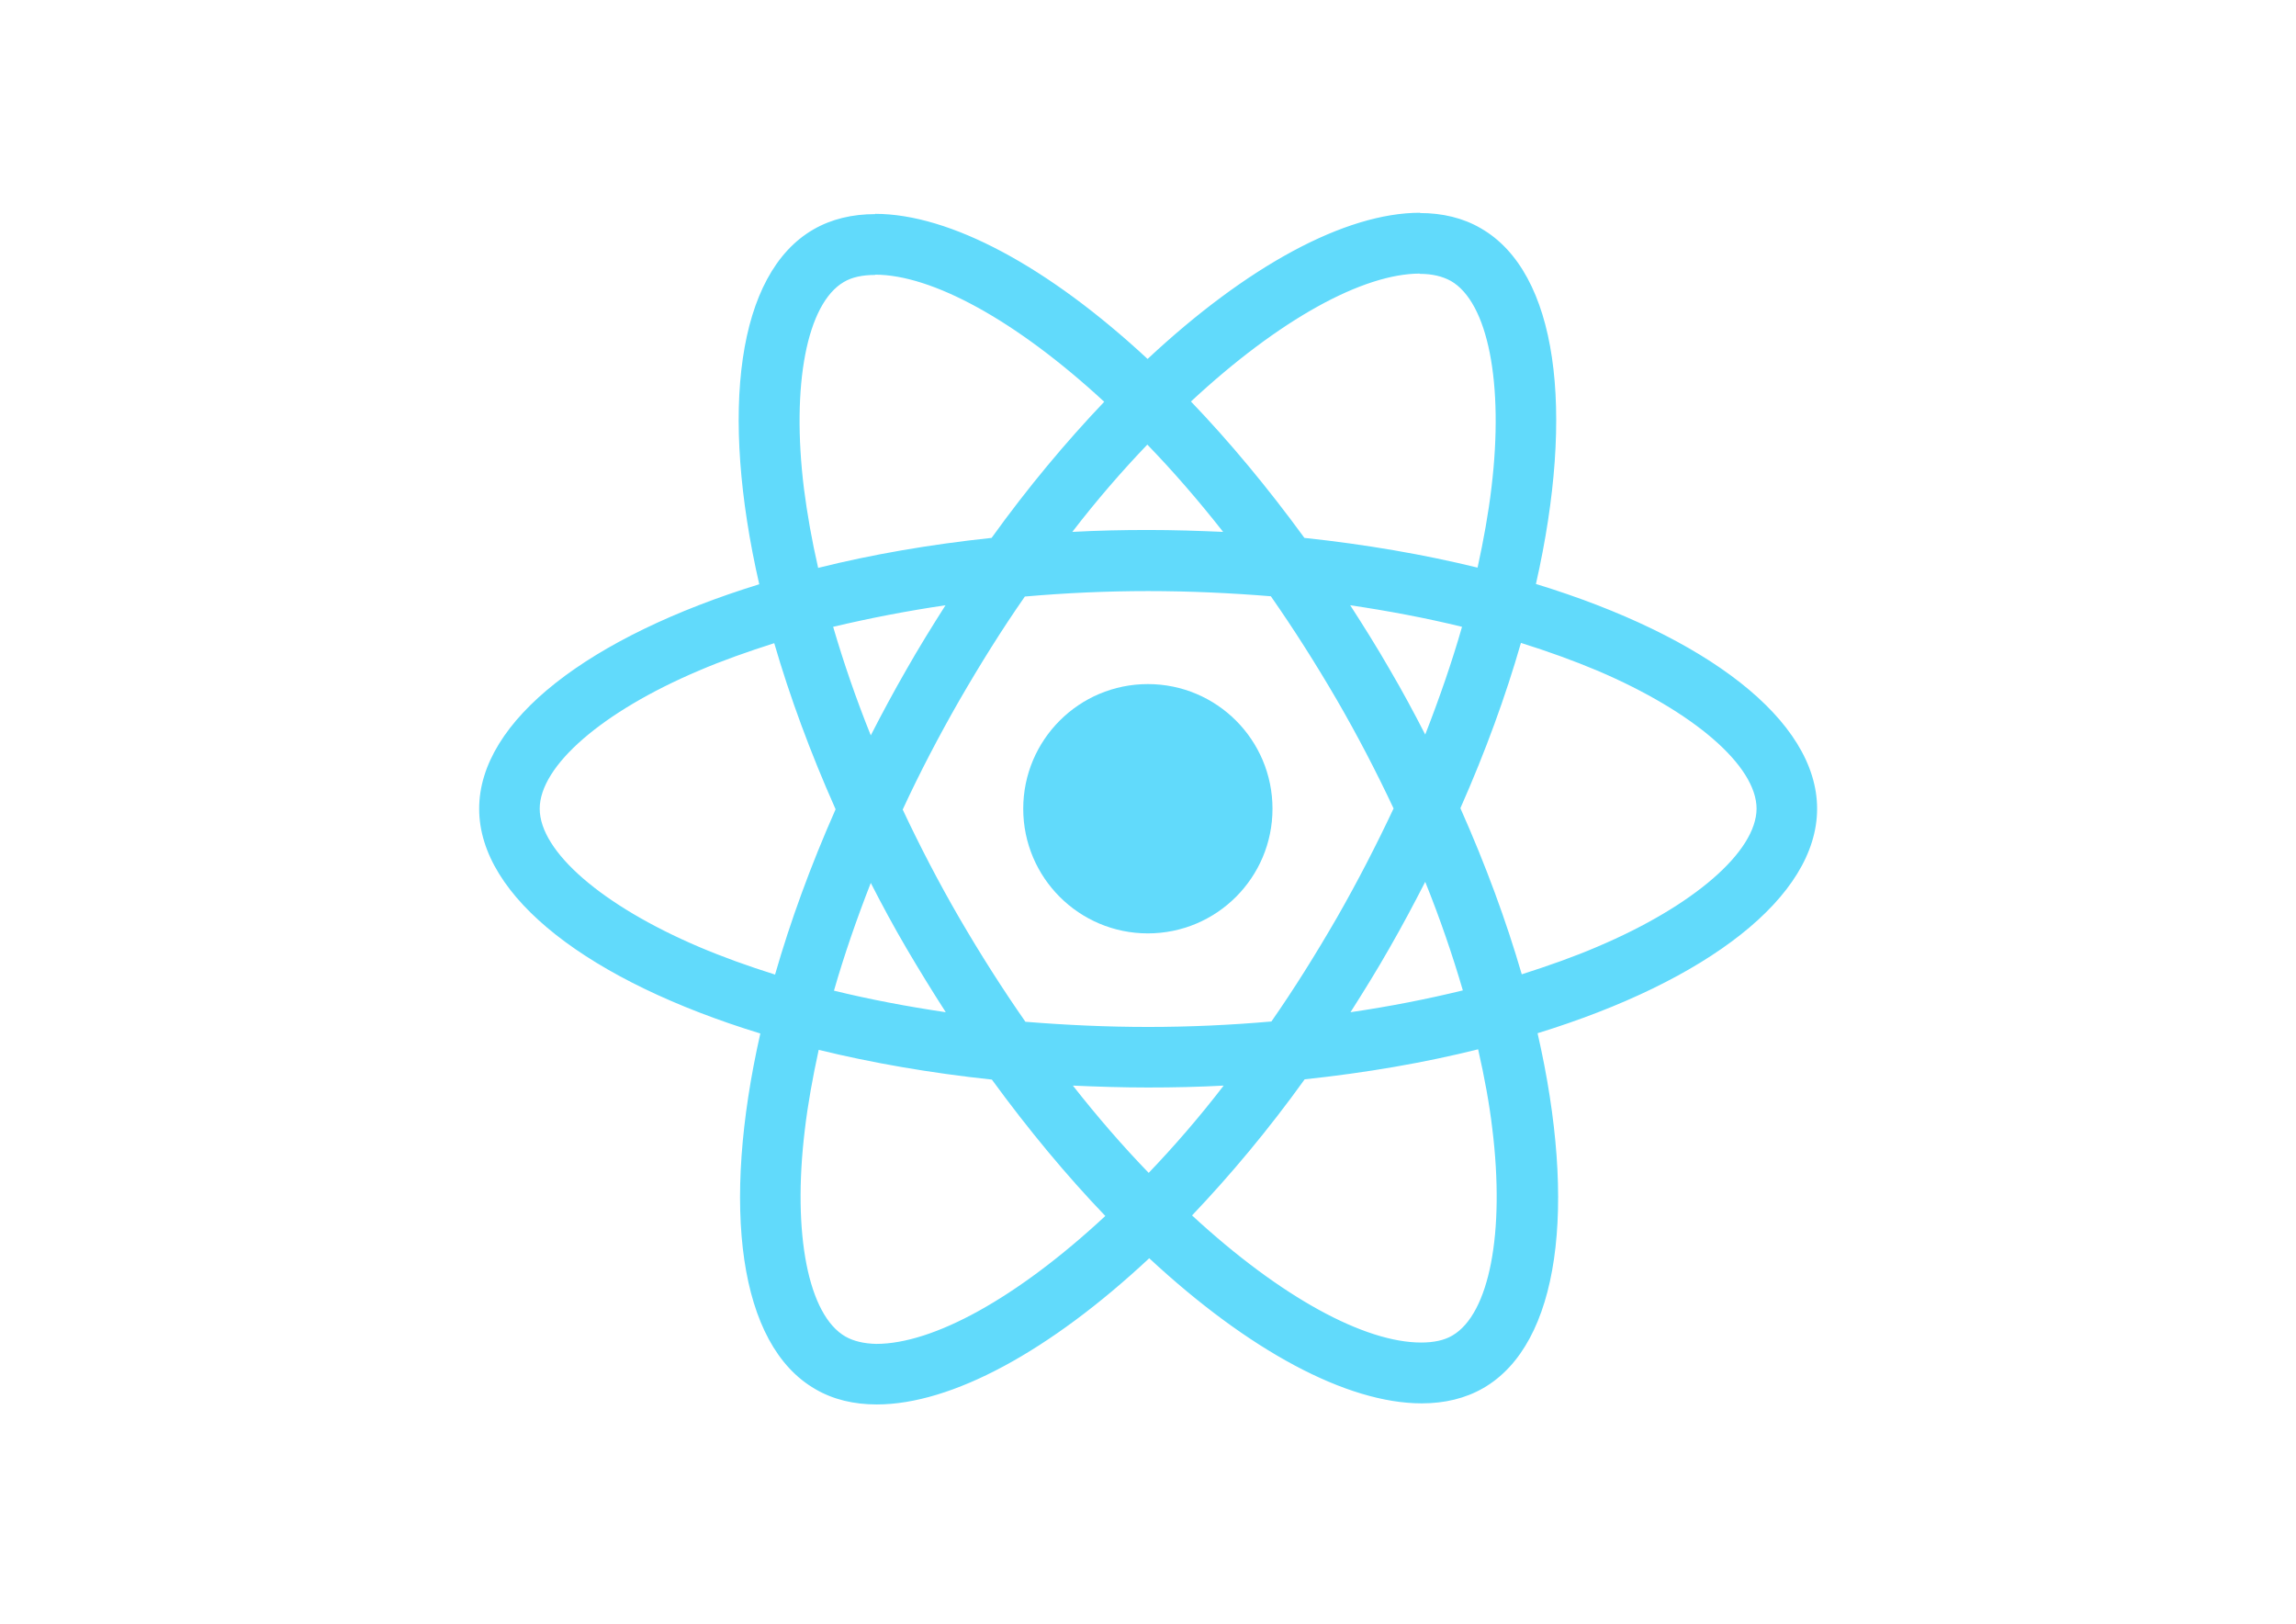
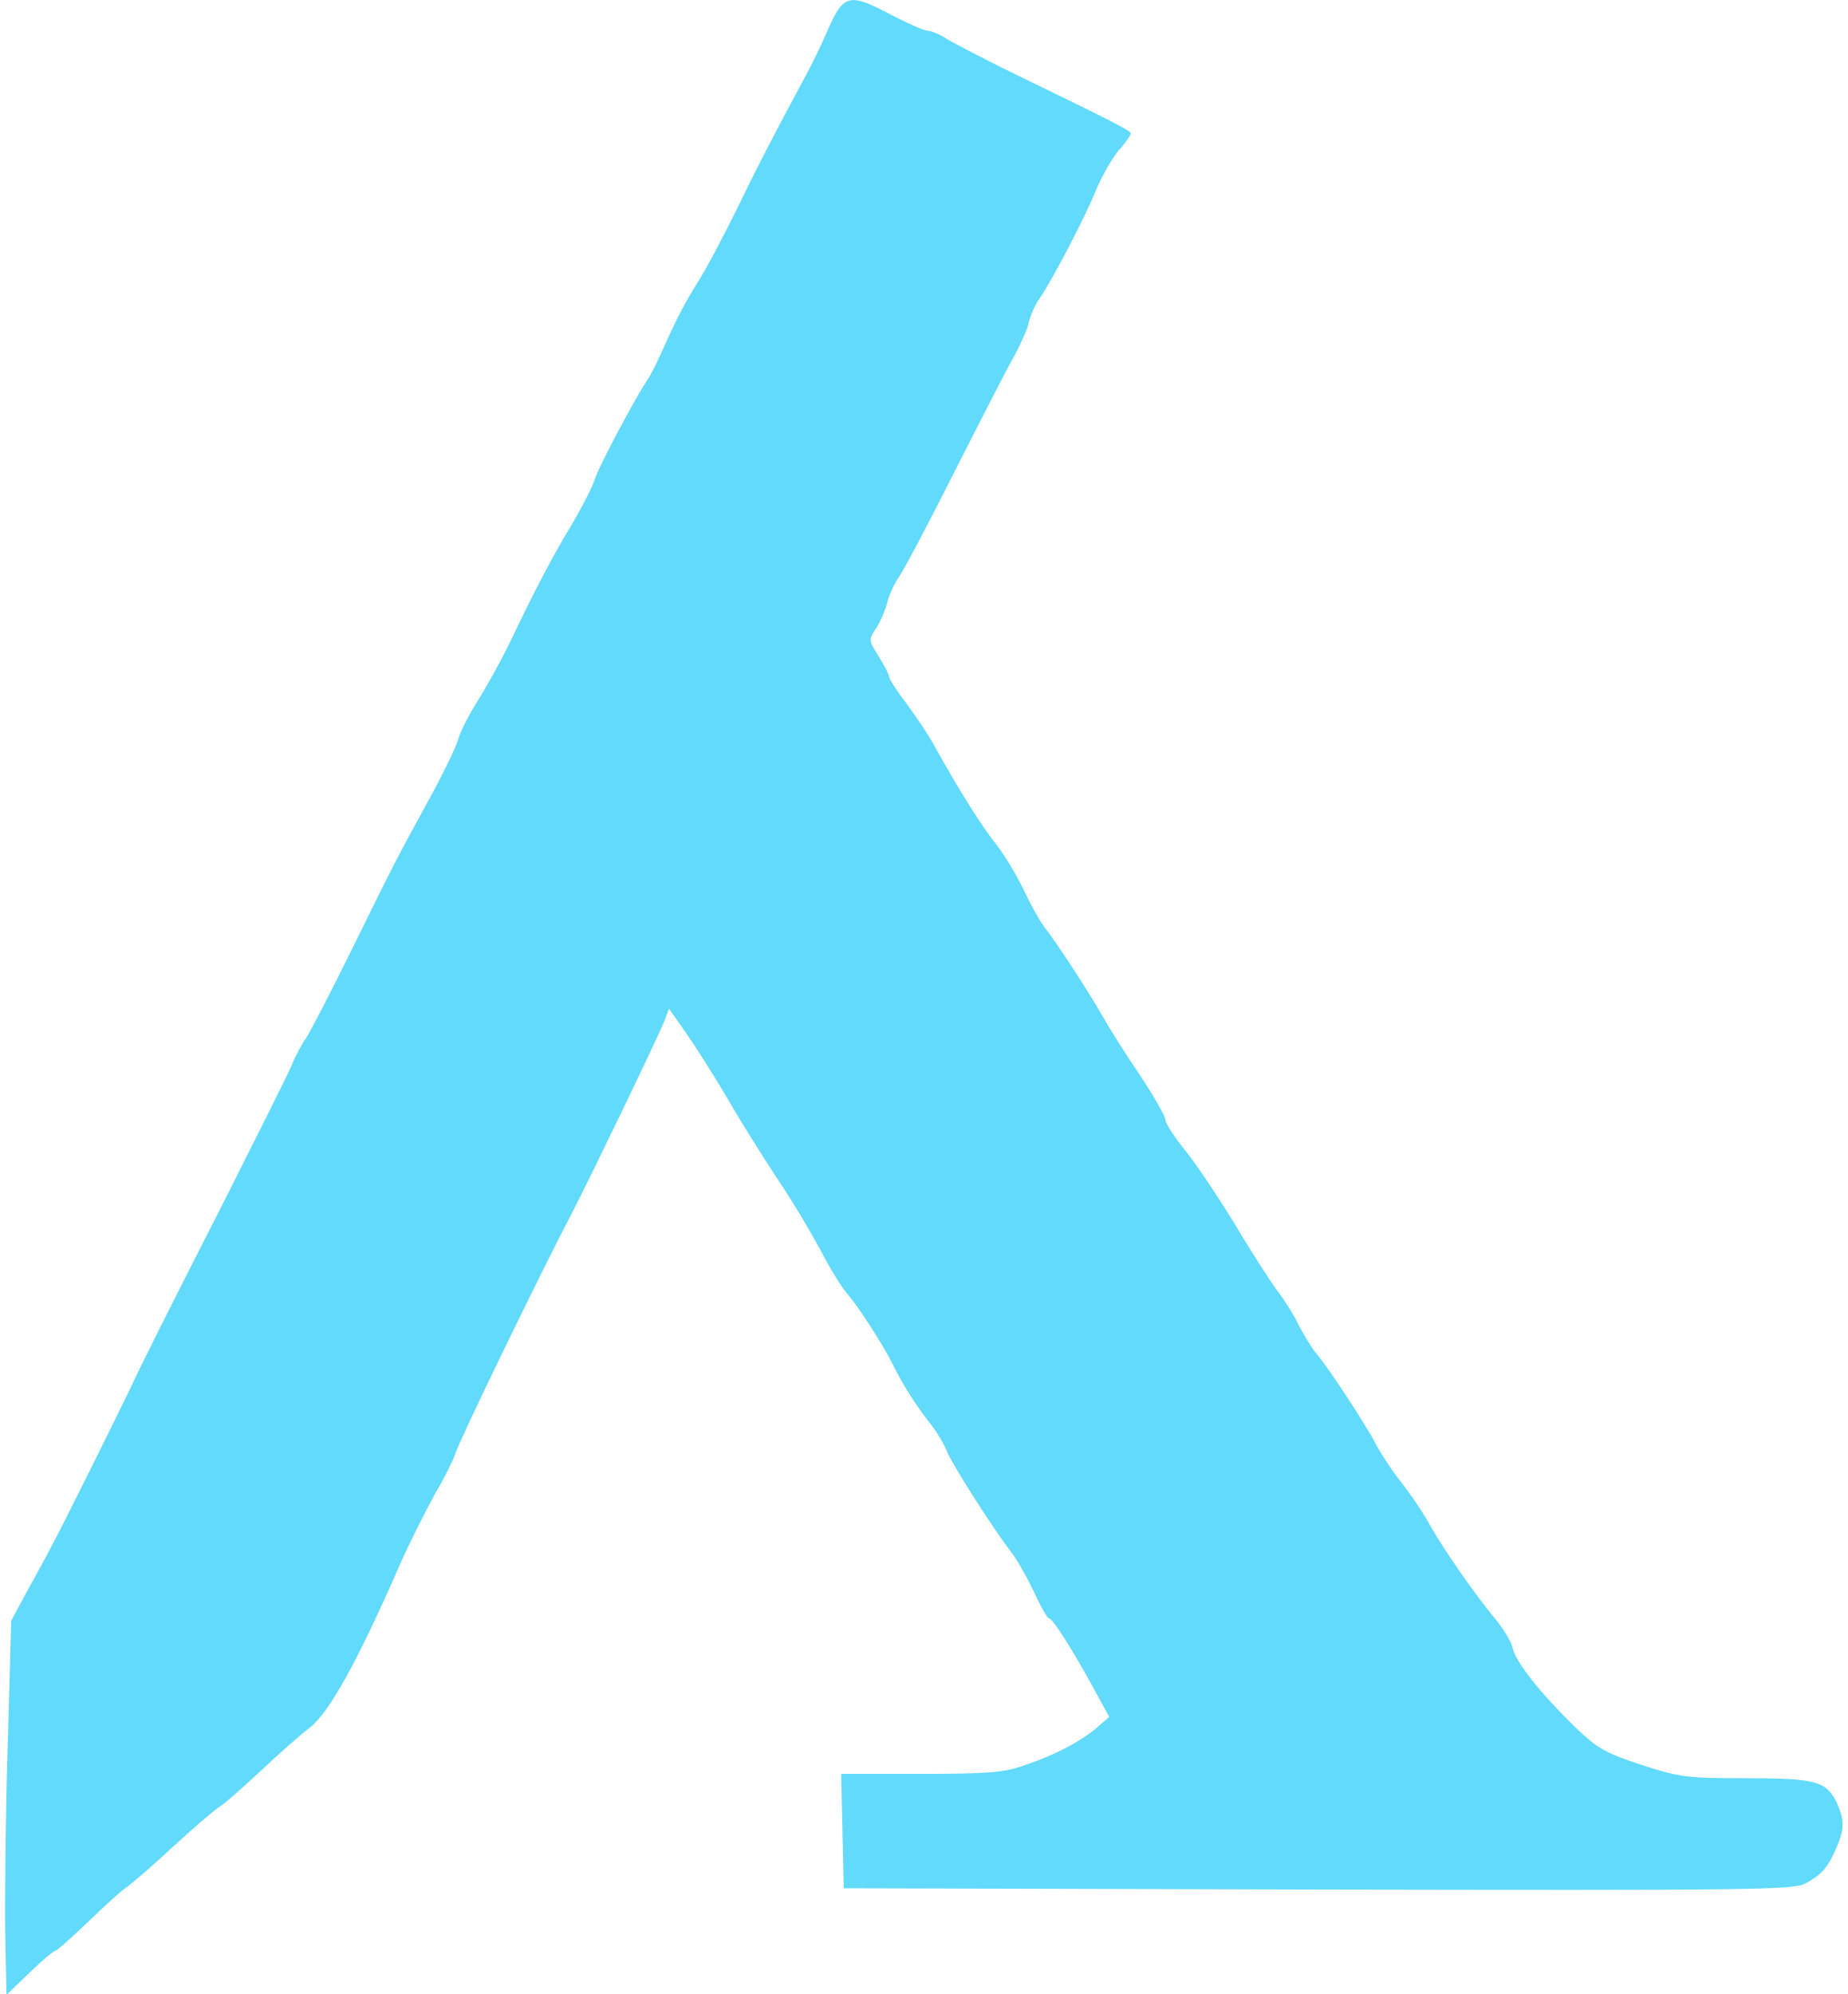
- <svg xmlns="http://www.w3.org/2000/svg" viewBox="0 0 841.9 595.3">
-   <g fill="#61DAFB">
-     <path d="M666.3 296.5c0-32.5-40.7-63.3-103.1-82.4 14.4-63.6 8-114.2-20.2-130.4-6.5-3.8-14.1-5.6-22.4-5.6v22.3c4.6 0 8.3.9 11.4 2.6 13.6 7.8 19.5 37.5 14.9 75.7-1.1 9.4-2.9 19.3-5.1 29.4-19.6-4.8-41-8.5-63.5-10.9-13.5-18.5-27.5-35.3-41.6-50 32.6-30.3 63.2-46.9 84-46.9V78c-27.5 0-63.5 19.6-99.9 53.6-36.4-33.8-72.4-53.2-99.9-53.2v22.3c20.7 0 51.4 16.5 84 46.6-14 14.7-28 31.4-41.3 49.9-22.6 2.4-44 6.1-63.6 11-2.3-10-4-19.7-5.2-29-4.7-38.2 1.1-67.9 14.6-75.8 3-1.8 6.9-2.6 11.5-2.6V78.5c-8.4 0-16 1.8-22.6 5.6-28.1 16.2-34.4 66.7-19.9 130.1-62.2 19.2-102.7 49.9-102.7 82.3 0 32.5 40.7 63.3 103.1 82.4-14.4 63.6-8 114.2 20.2 130.4 6.5 3.8 14.1 5.6 22.5 5.6 27.5 0 63.5-19.6 99.9-53.6 36.4 33.8 72.4 53.2 99.9 53.2 8.4 0 16-1.8 22.6-5.6 28.1-16.2 34.4-66.7 19.9-130.1 62-19.1 102.5-49.9 102.5-82.3zm-130.2-66.7c-3.7 12.9-8.3 26.2-13.5 39.5-4.1-8-8.4-16-13.1-24-4.6-8-9.5-15.8-14.4-23.4 14.2 2.1 27.9 4.7 41 7.9zm-45.8 106.5c-7.8 13.5-15.8 26.3-24.1 38.2-14.9 1.3-30 2-45.2 2-15.1 0-30.2-.7-45-1.9-8.3-11.9-16.4-24.6-24.2-38-7.6-13.1-14.5-26.4-20.8-39.8 6.2-13.4 13.2-26.8 20.7-39.9 7.8-13.5 15.8-26.3 24.1-38.2 14.9-1.3 30-2 45.2-2 15.1 0 30.2.7 45 1.9 8.3 11.9 16.4 24.6 24.2 38 7.6 13.1 14.5 26.4 20.8 39.8-6.3 13.4-13.2 26.8-20.7 39.9zm32.3-13c5.4 13.4 10 26.8 13.8 39.8-13.1 3.2-26.9 5.9-41.2 8 4.9-7.7 9.8-15.6 14.4-23.7 4.6-8 8.9-16.1 13-24.1zM421.2 430c-9.3-9.6-18.6-20.3-27.8-32 9 .4 18.2.7 27.5.7 9.4 0 18.7-.2 27.8-.7-9 11.7-18.3 22.4-27.5 32zm-74.4-58.9c-14.2-2.1-27.9-4.7-41-7.9 3.7-12.9 8.3-26.2 13.5-39.5 4.1 8 8.4 16 13.1 24 4.7 8 9.5 15.8 14.4 23.4zM420.7 163c9.3 9.6 18.6 20.3 27.8 32-9-.4-18.2-.7-27.5-.7-9.4 0-18.7.2-27.8.7 9-11.7 18.3-22.4 27.5-32zm-74 58.9c-4.9 7.7-9.8 15.6-14.4 23.7-4.6 8-8.9 16-13 24-5.4-13.4-10-26.8-13.8-39.8 13.1-3.1 26.9-5.8 41.2-7.9zm-90.5 125.2c-35.4-15.1-58.3-34.9-58.3-50.6 0-15.7 22.9-35.6 58.3-50.6 8.6-3.7 18-7 27.7-10.1 5.7 19.6 13.2 40 22.5 60.9-9.2 20.8-16.6 41.1-22.2 60.6-9.9-3.1-19.3-6.5-28-10.2zM310 490c-13.6-7.8-19.5-37.5-14.9-75.7 1.1-9.4 2.9-19.3 5.1-29.4 19.6 4.8 41 8.5 63.5 10.9 13.5 18.5 27.5 35.3 41.6 50-32.6 30.3-63.2 46.9-84 46.9-4.5-.1-8.3-1-11.3-2.7zm237.2-76.2c4.7 38.2-1.1 67.9-14.6 75.8-3 1.8-6.9 2.6-11.5 2.6-20.7 0-51.4-16.5-84-46.6 14-14.7 28-31.4 41.3-49.9 22.6-2.4 44-6.1 63.6-11 2.3 10.1 4.1 19.8 5.2 29.1zm38.5-66.7c-8.6 3.7-18 7-27.7 10.1-5.7-19.6-13.2-40-22.5-60.9 9.2-20.8 16.6-41.1 22.2-60.6 9.9 3.1 19.3 6.5 28.1 10.2 35.4 15.1 58.3 34.9 58.3 50.6-.1 15.7-23 35.6-58.4 50.6zM320.8 78.4z" />
-     <circle cx="420.9" cy="296.5" r="45.7" />
-     <path d="M520.5 78.1z" />
+ <svg xmlns="http://www.w3.org/2000/svg" version="1.0" width="428pt" height="462pt" viewBox="0 0 428 462" preserveAspectRatio="xMidYMid meet">
+   <g transform="translate(0,462) scale(0.1,-0.1)" fill="#61dafb" stroke="none">
+     <path d="M1919 4553 c-16 -38 -40 -86 -52 -108 -75 -139 -113 -213 -160 -310 -30 -61 -69 -135 -88 -165 -35 -56 -52 -90 -88 -170 -11 -25 -25 -52 -31 -60 -31 -47 -110 -196 -121 -228 -6 -20 -31 -68 -54 -107 -46 -76 -83 -147 -142 -270 -21 -44 -55 -105 -75 -137 -20 -31 -41 -72 -46 -90 -5 -18 -34 -78 -64 -133 -80 -146 -79 -144 -180 -349 -51 -104 -100 -198 -108 -210 -9 -12 -25 -41 -35 -66 -11 -25 -76 -155 -144 -290 -146 -287 -201 -396 -233 -465 -33 -68 -153 -311 -180 -360 -11 -22 -37 -69 -57 -105 l-35 -65 -8 -285 c-5 -157 -7 -352 -6 -434 l3 -148 53 51 c29 28 56 51 60 51 4 0 38 31 77 68 38 37 79 74 92 82 12 9 61 51 108 95 48 44 95 84 104 89 9 5 50 41 92 80 41 39 94 86 118 104 44 36 107 148 201 362 25 58 65 137 87 177 23 39 44 82 48 95 7 26 195 414 273 563 36 69 202 413 212 441 l10 27 40 -57 c21 -30 65 -99 96 -152 31 -54 84 -138 117 -188 34 -50 78 -125 100 -166 21 -41 49 -86 62 -100 23 -26 81 -116 103 -160 21 -44 53 -94 83 -133 17 -20 37 -53 44 -72 15 -34 103 -172 147 -230 13 -16 37 -58 53 -92 16 -35 32 -63 36 -63 8 0 54 -72 103 -162 l36 -66 -31 -27 c-39 -32 -96 -62 -168 -86 -45 -16 -84 -19 -238 -19 l-184 0 3 -132 3 -133 1098 -3 c1006 -2 1101 -1 1130 14 37 20 52 36 72 83 19 43 19 65 0 106 -24 48 -49 55 -211 55 -135 0 -152 2 -241 31 -85 28 -102 38 -154 88 -80 78 -137 150 -144 182 -3 15 -21 44 -38 65 -47 56 -121 162 -153 219 -15 28 -45 72 -66 99 -22 27 -48 67 -59 88 -23 45 -114 184 -140 213 -9 11 -27 40 -40 65 -12 25 -35 61 -50 80 -14 19 -59 88 -98 154 -40 65 -92 143 -117 173 -24 30 -44 61 -44 69 0 8 -26 53 -58 102 -33 48 -72 110 -87 137 -33 58 -105 168 -135 207 -11 14 -33 54 -49 88 -17 35 -45 81 -63 104 -32 39 -90 132 -142 226 -13 25 -43 69 -65 99 -23 30 -41 58 -41 63 0 5 -11 26 -24 47 -24 38 -24 38 -5 67 10 16 21 42 25 59 4 16 16 43 28 60 11 16 70 127 129 245 60 118 121 238 137 265 15 28 31 63 34 79 4 17 15 41 25 55 28 40 108 193 131 252 12 28 34 68 50 88 17 19 30 38 30 42 0 6 -39 26 -280 143 -63 31 -128 65 -145 75 -16 11 -38 20 -47 20 -9 1 -46 17 -82 36 -98 52 -111 49 -147 -32z" />
  </g>
</svg>
